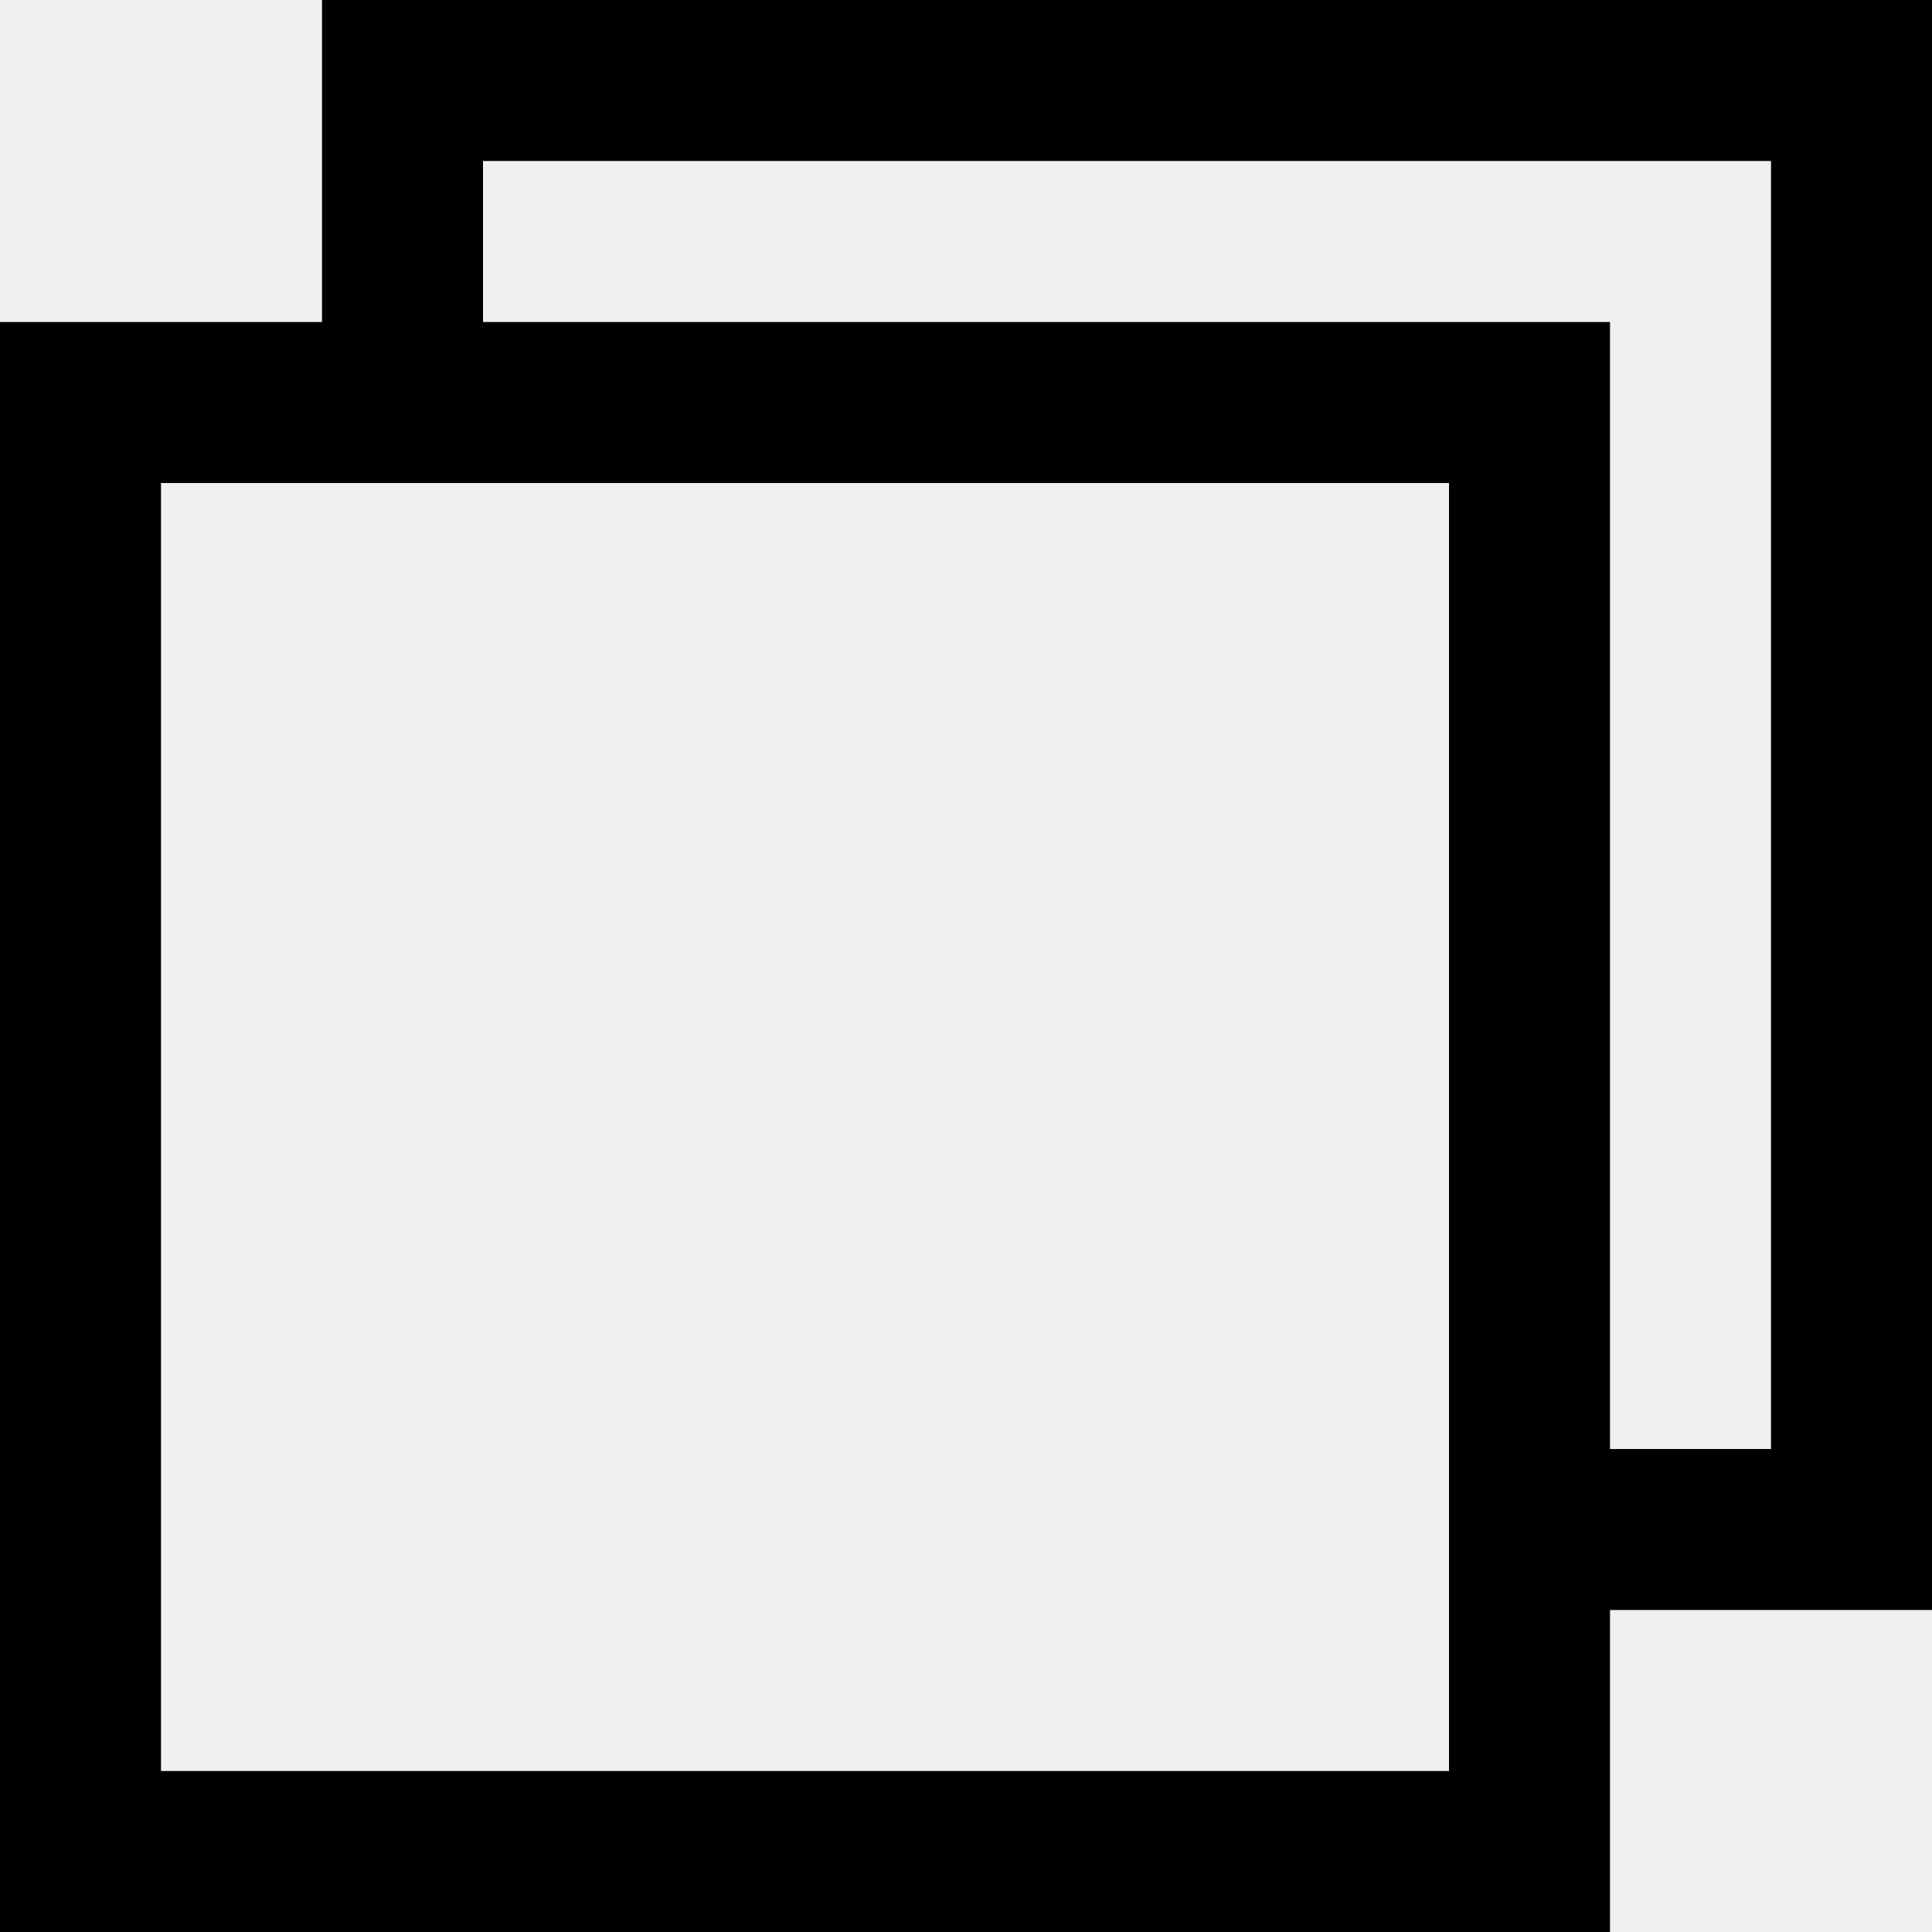
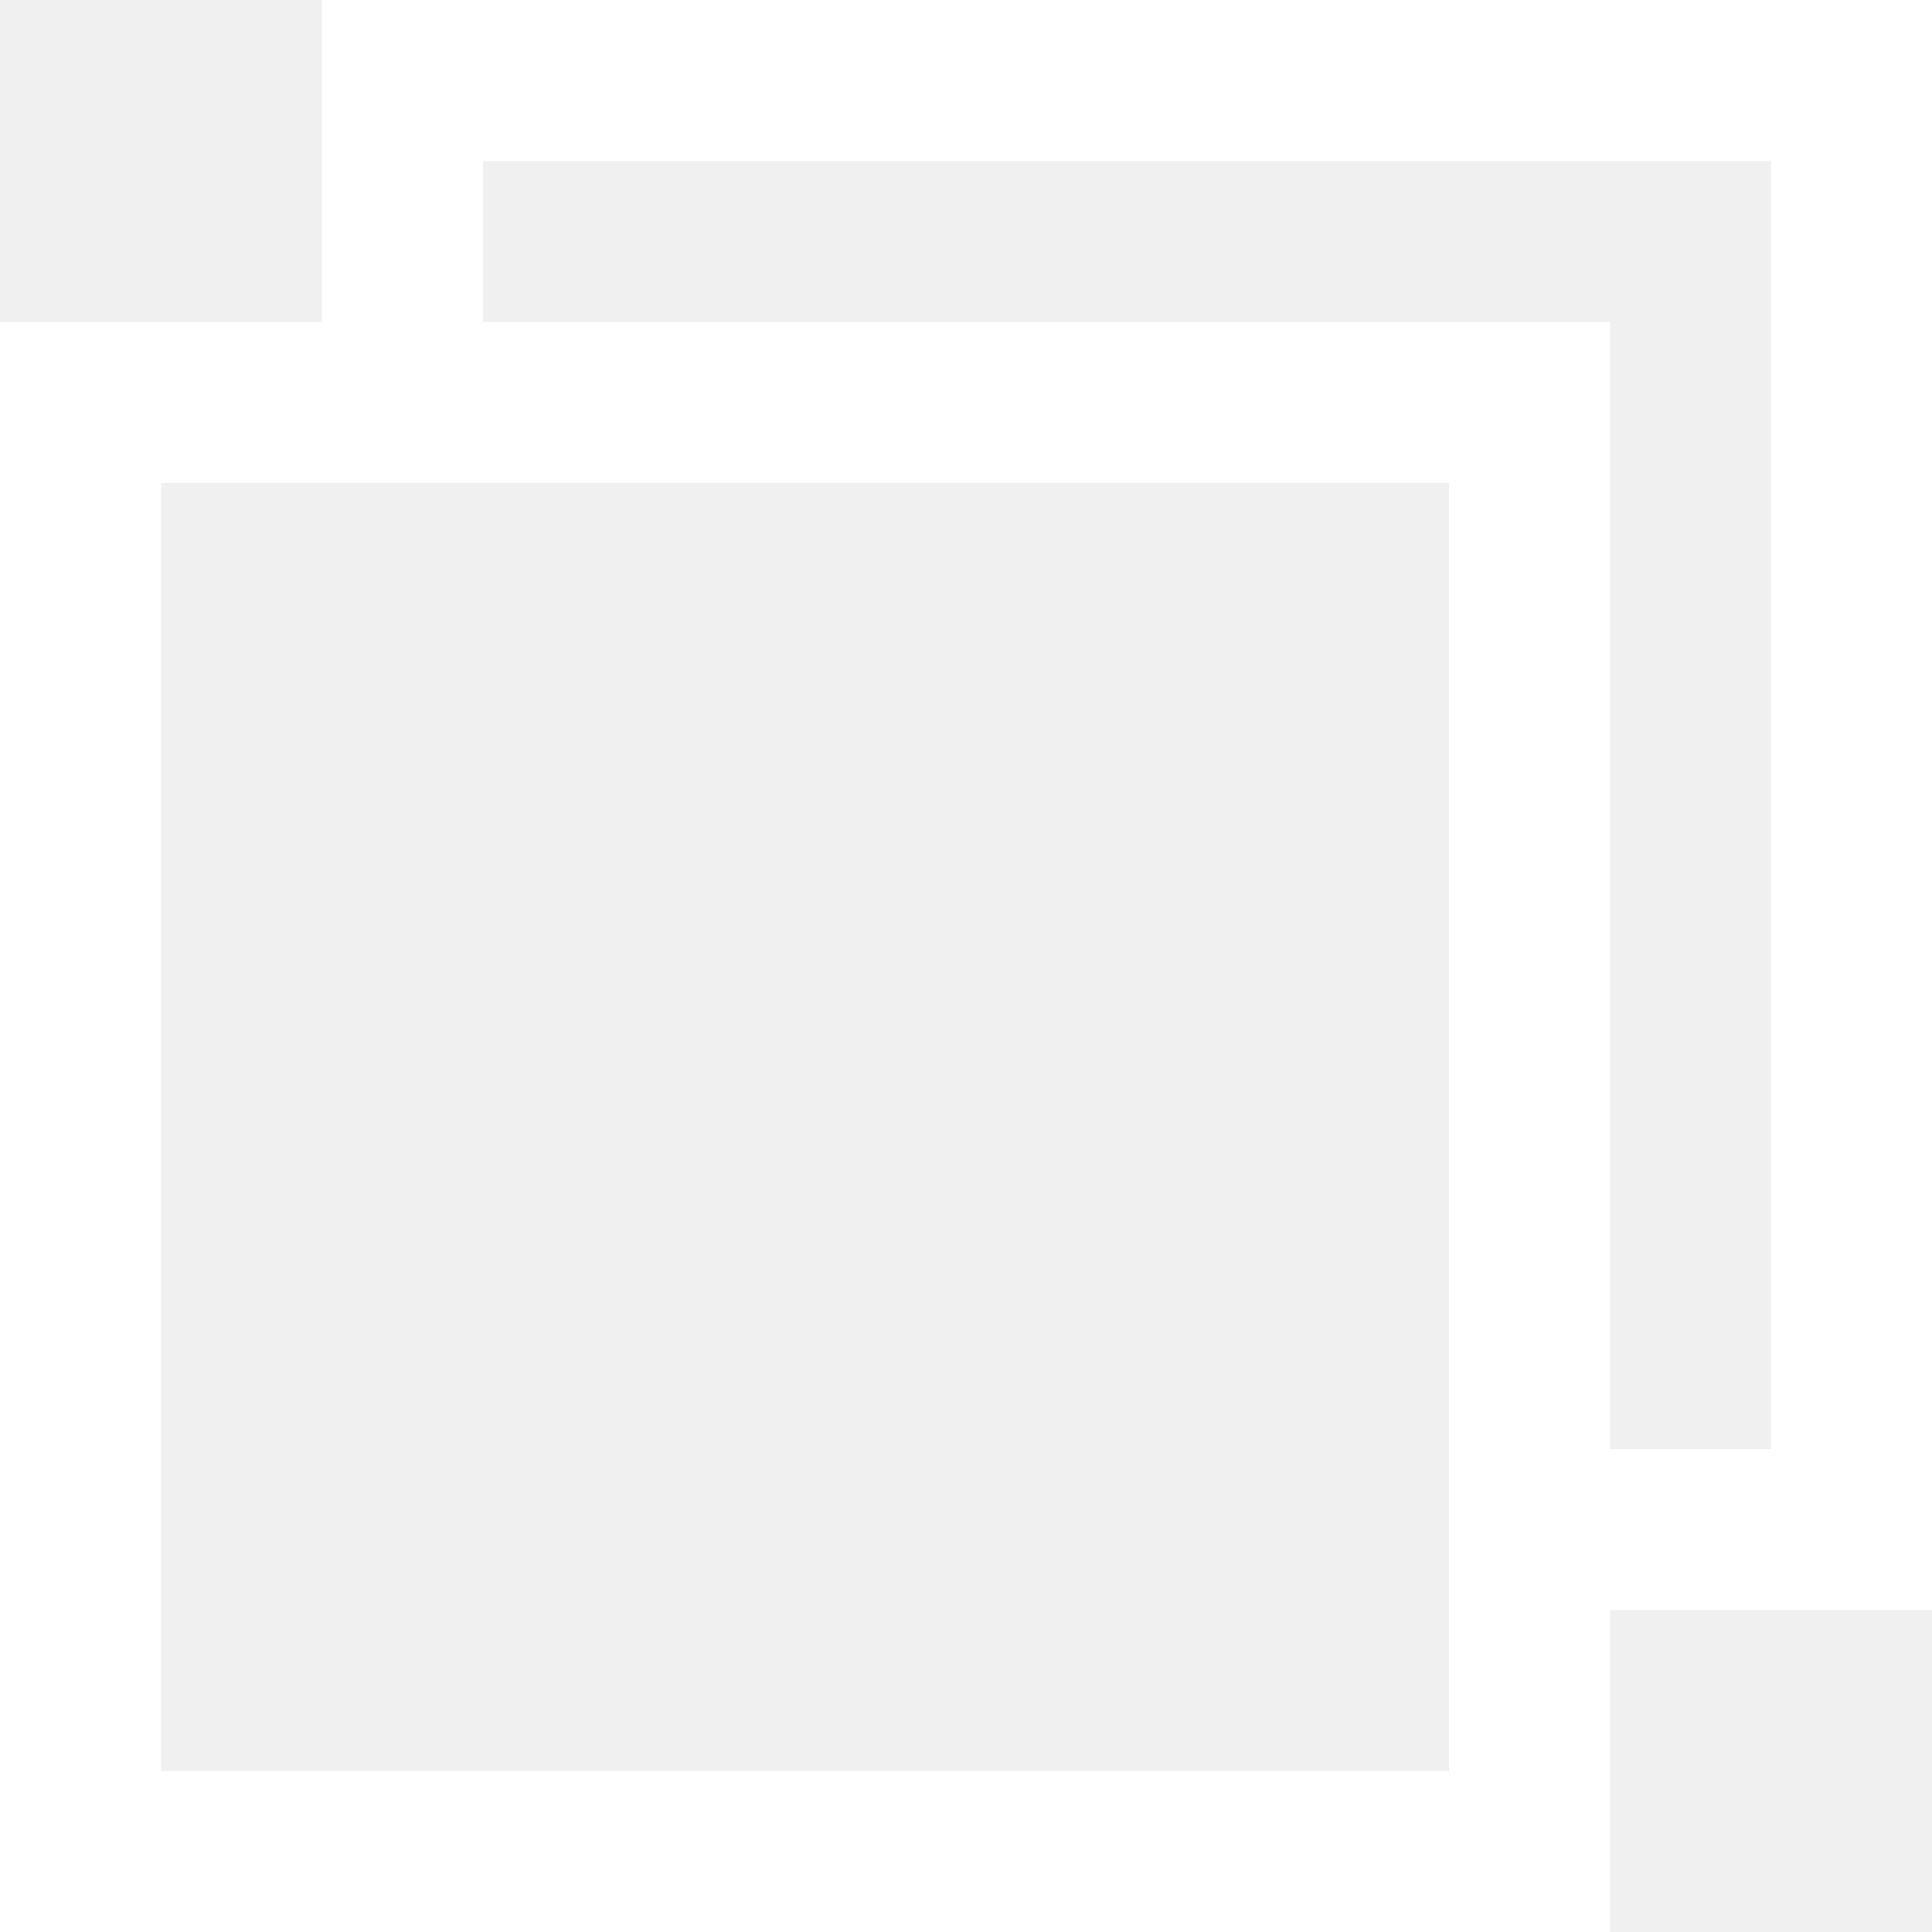
<svg xmlns="http://www.w3.org/2000/svg" width="12" height="12" viewBox="0 0 12 12">
-   <path fill="#000000" fill-rule="evenodd" d="M11,2 L11,2 L11,1 L3,1 L3,2 L10,2 L10,9 L11,9 L11,2 L11,2 Z M2,2 L0,2 L0,12 L10,12 L10,10 L12,10 L12,0 L2,0 L2,2 L2,2 Z M1,3 L9,3 L9,11 L1,11 L1,3 L1,3 Z" />
+   <path fill="#ffffff" fill-rule="evenodd" d="M11,2 L11,2 L11,1 L3,1 L3,2 L10,2 L10,9 L11,9 L11,2 L11,2 Z M2,2 L0,2 L0,12 L10,12 L10,10 L12,10 L12,0 L2,0 L2,2 L2,2 Z M1,3 L9,3 L9,11 L1,11 L1,3 L1,3 Z" />
</svg>
